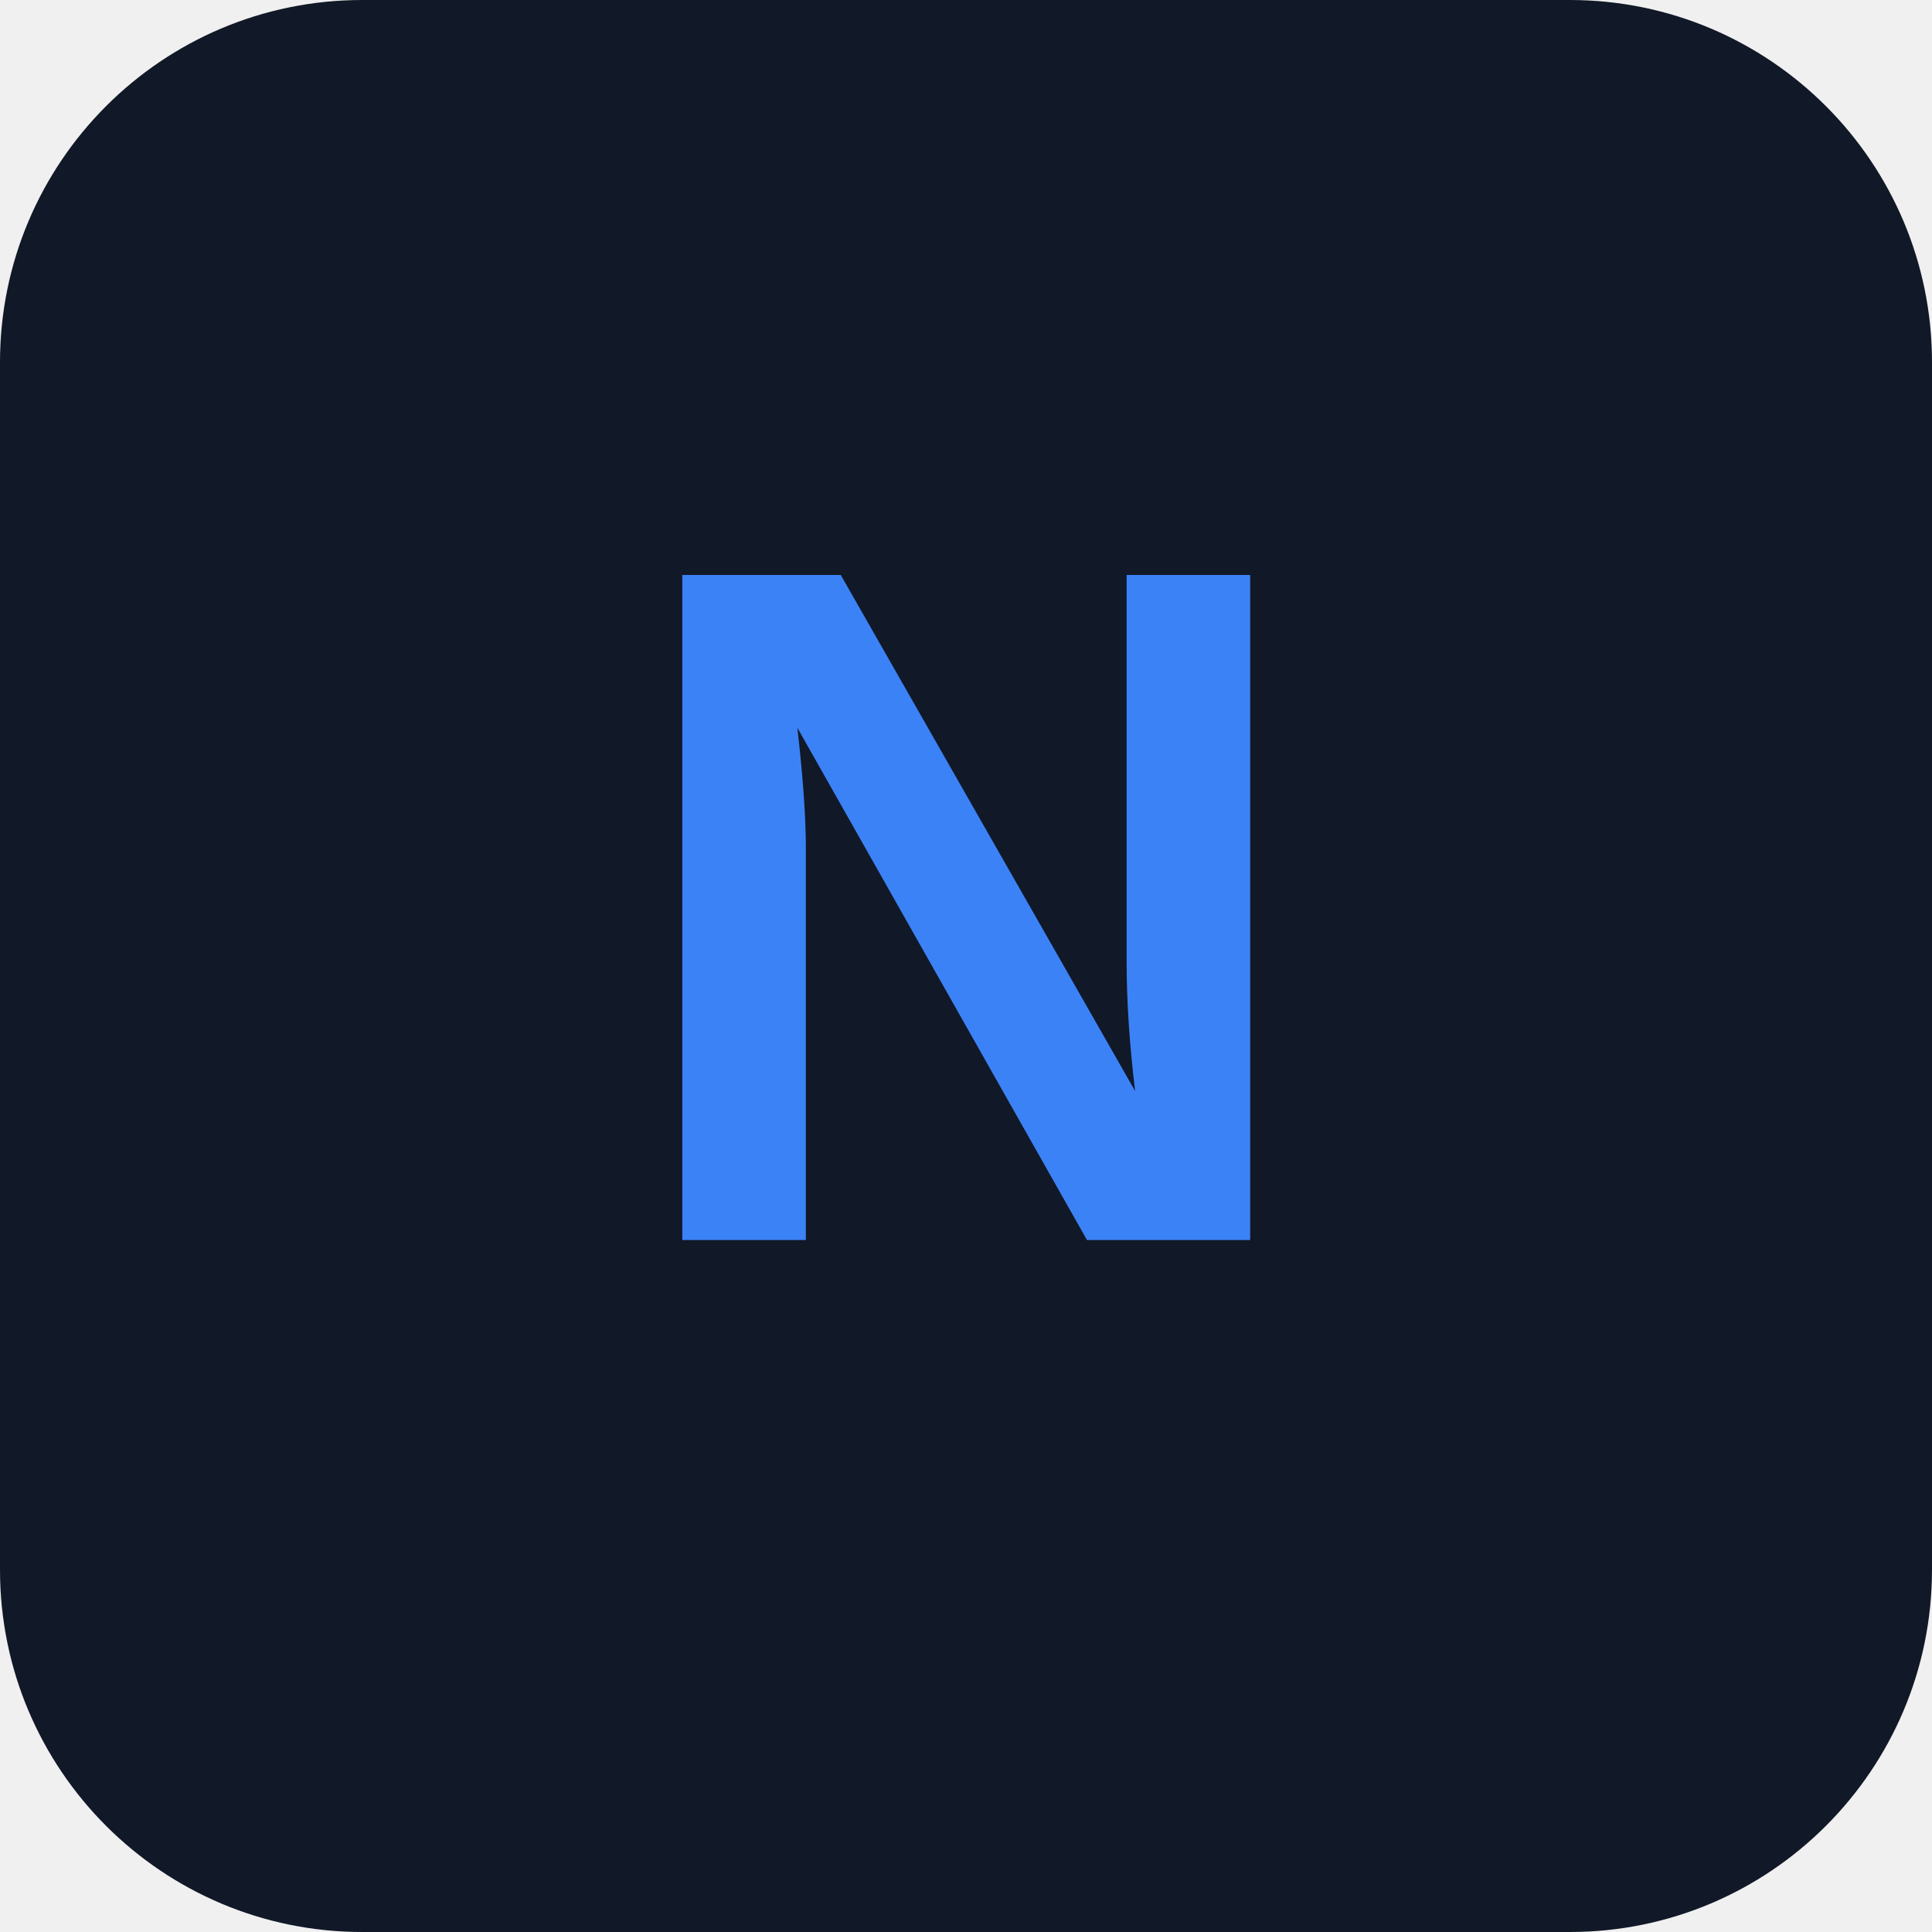
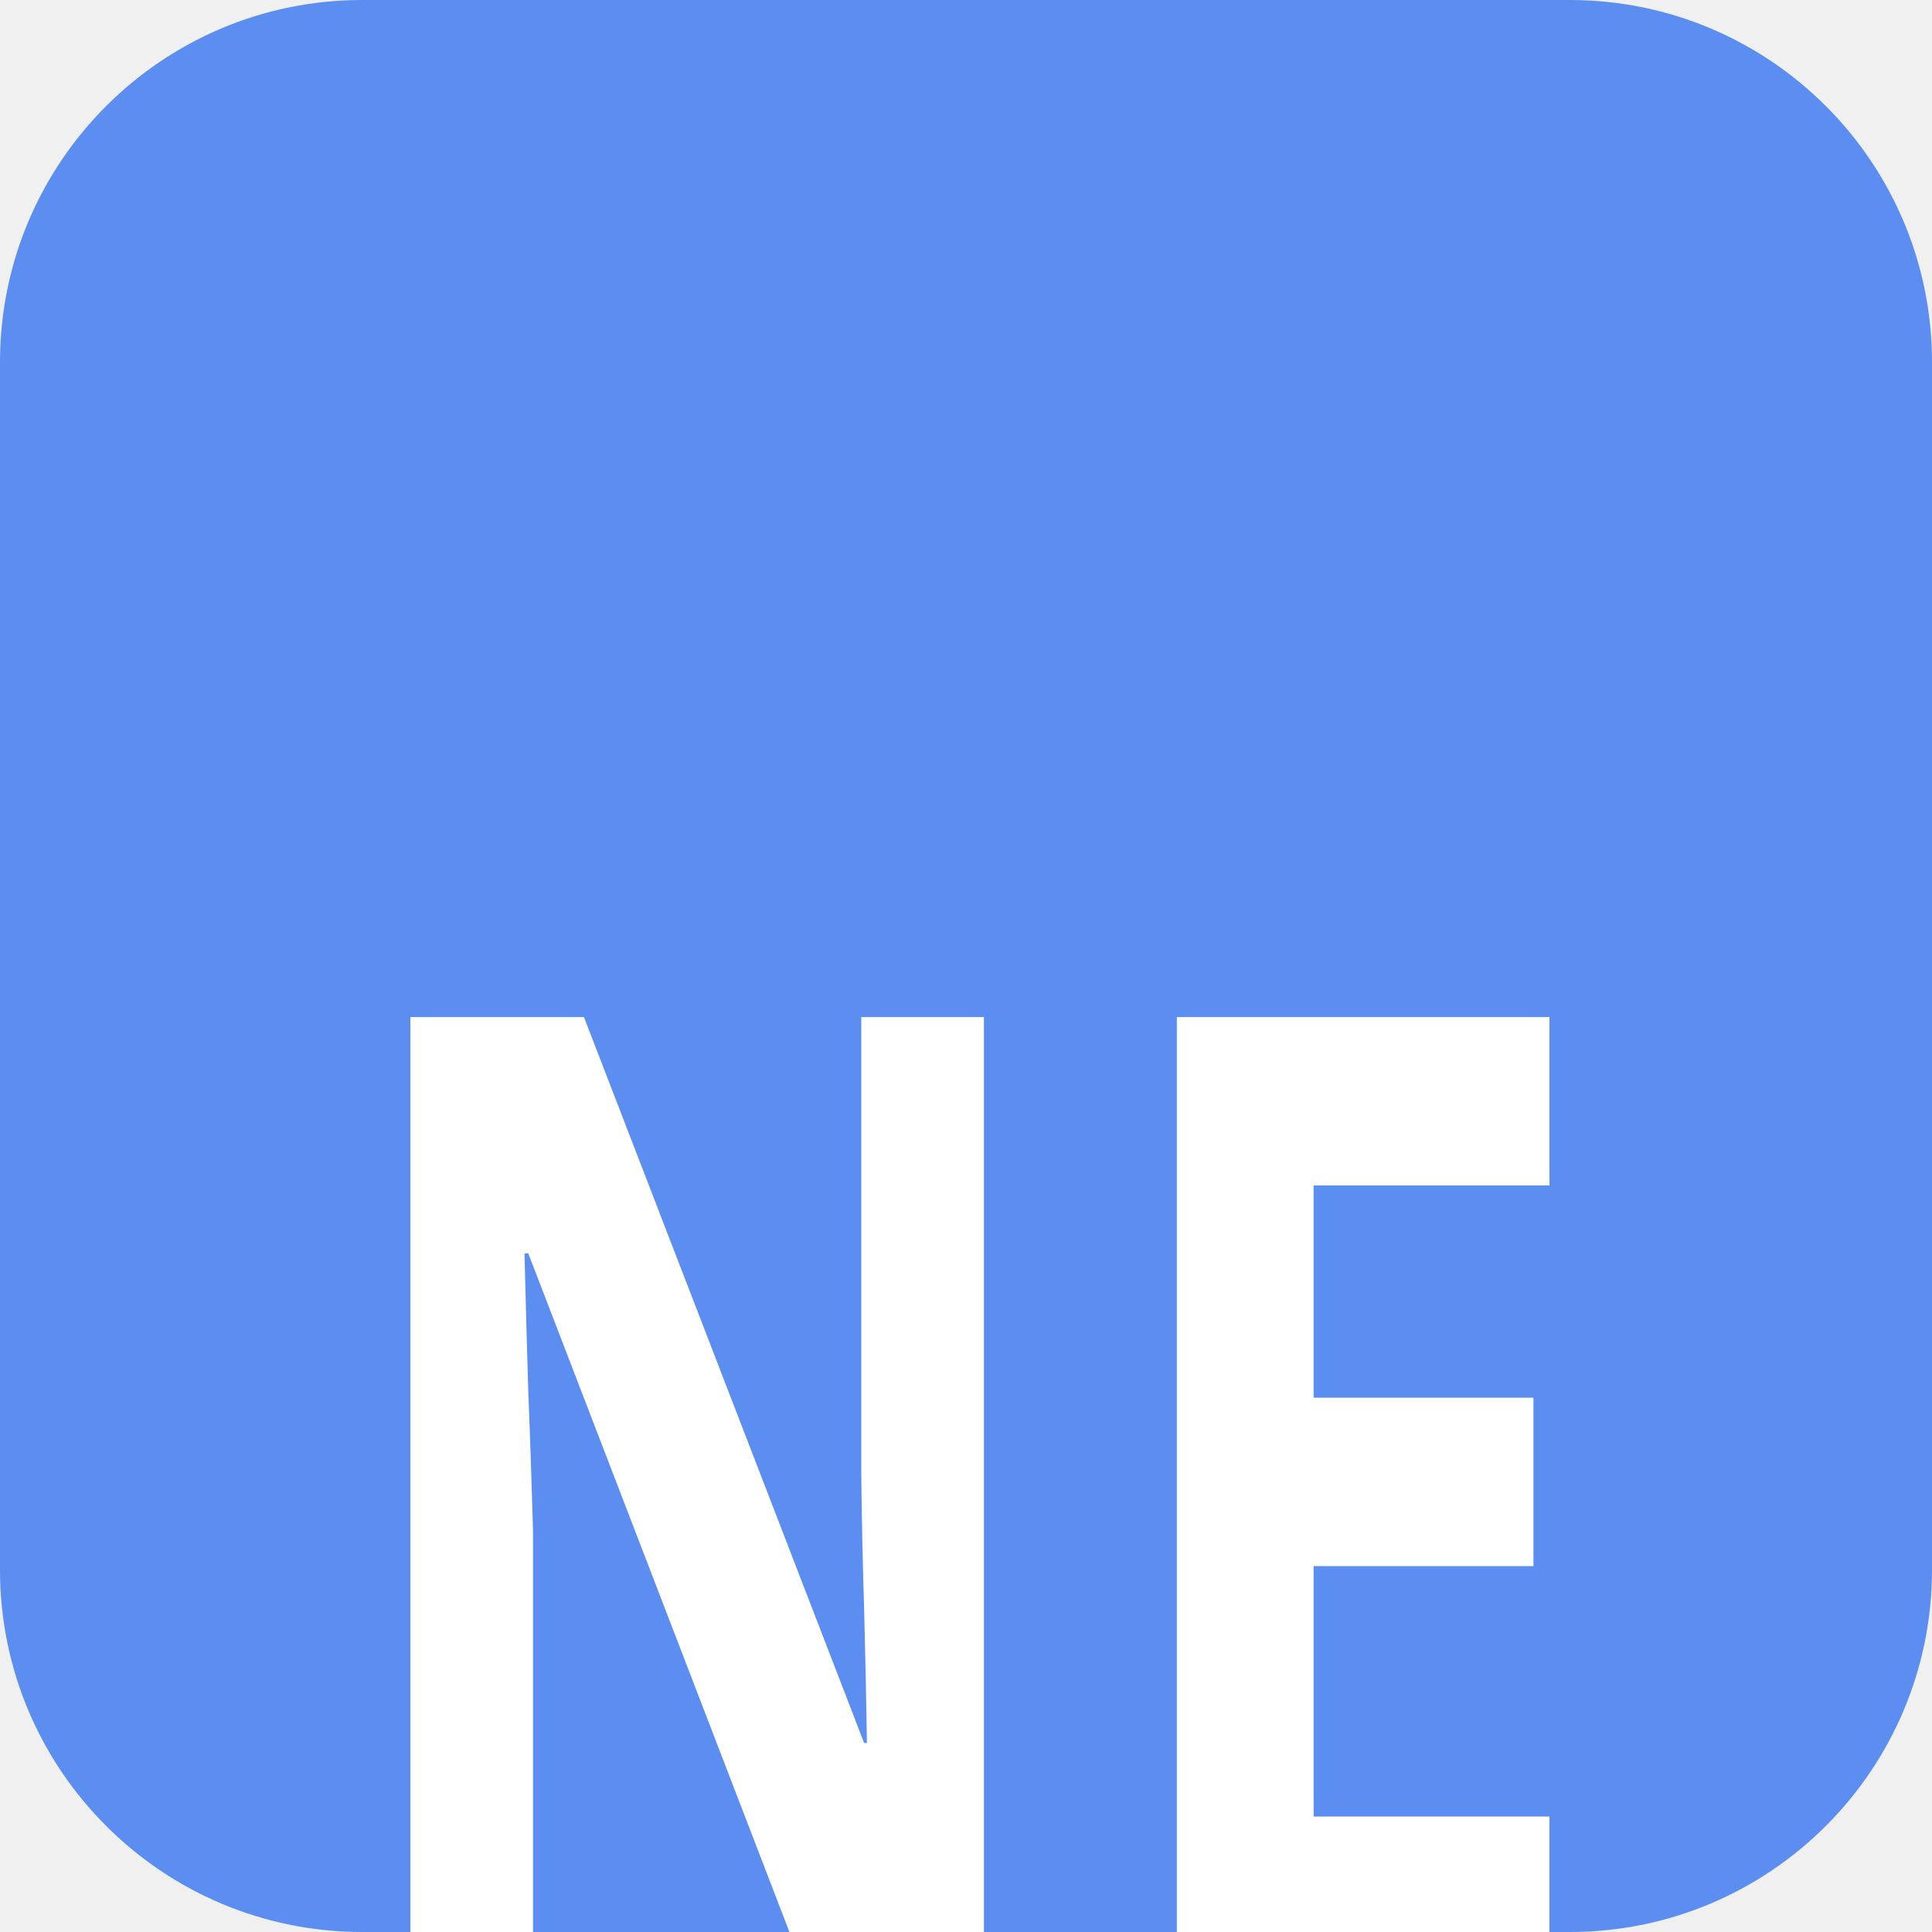
<svg xmlns="http://www.w3.org/2000/svg" width="32" height="32" viewBox="0 0 32 32">
-   <rect width="32" height="32" rx="6" fill="#111827" />
-   <text x="50%" y="50%" dominant-baseline="middle" text-anchor="middle" font-family="Arial, sans-serif" font-weight="bold" font-size="16" fill="#3b82f6">N</text>
+   <rect width="32" height="32" rx="6" fill="#5b8ef0" />
+   <text x="50%" y="52%" dominant-baseline="middle" text-anchor="middle" font-family="'Arial Black', 'Impact', sans-serif" font-weight="bold" font-size="15" transform="scale(1, 1.5)" transform-origin="16 16" fill="#ffffff" letter-spacing="0.5">NE</text>
</svg>
